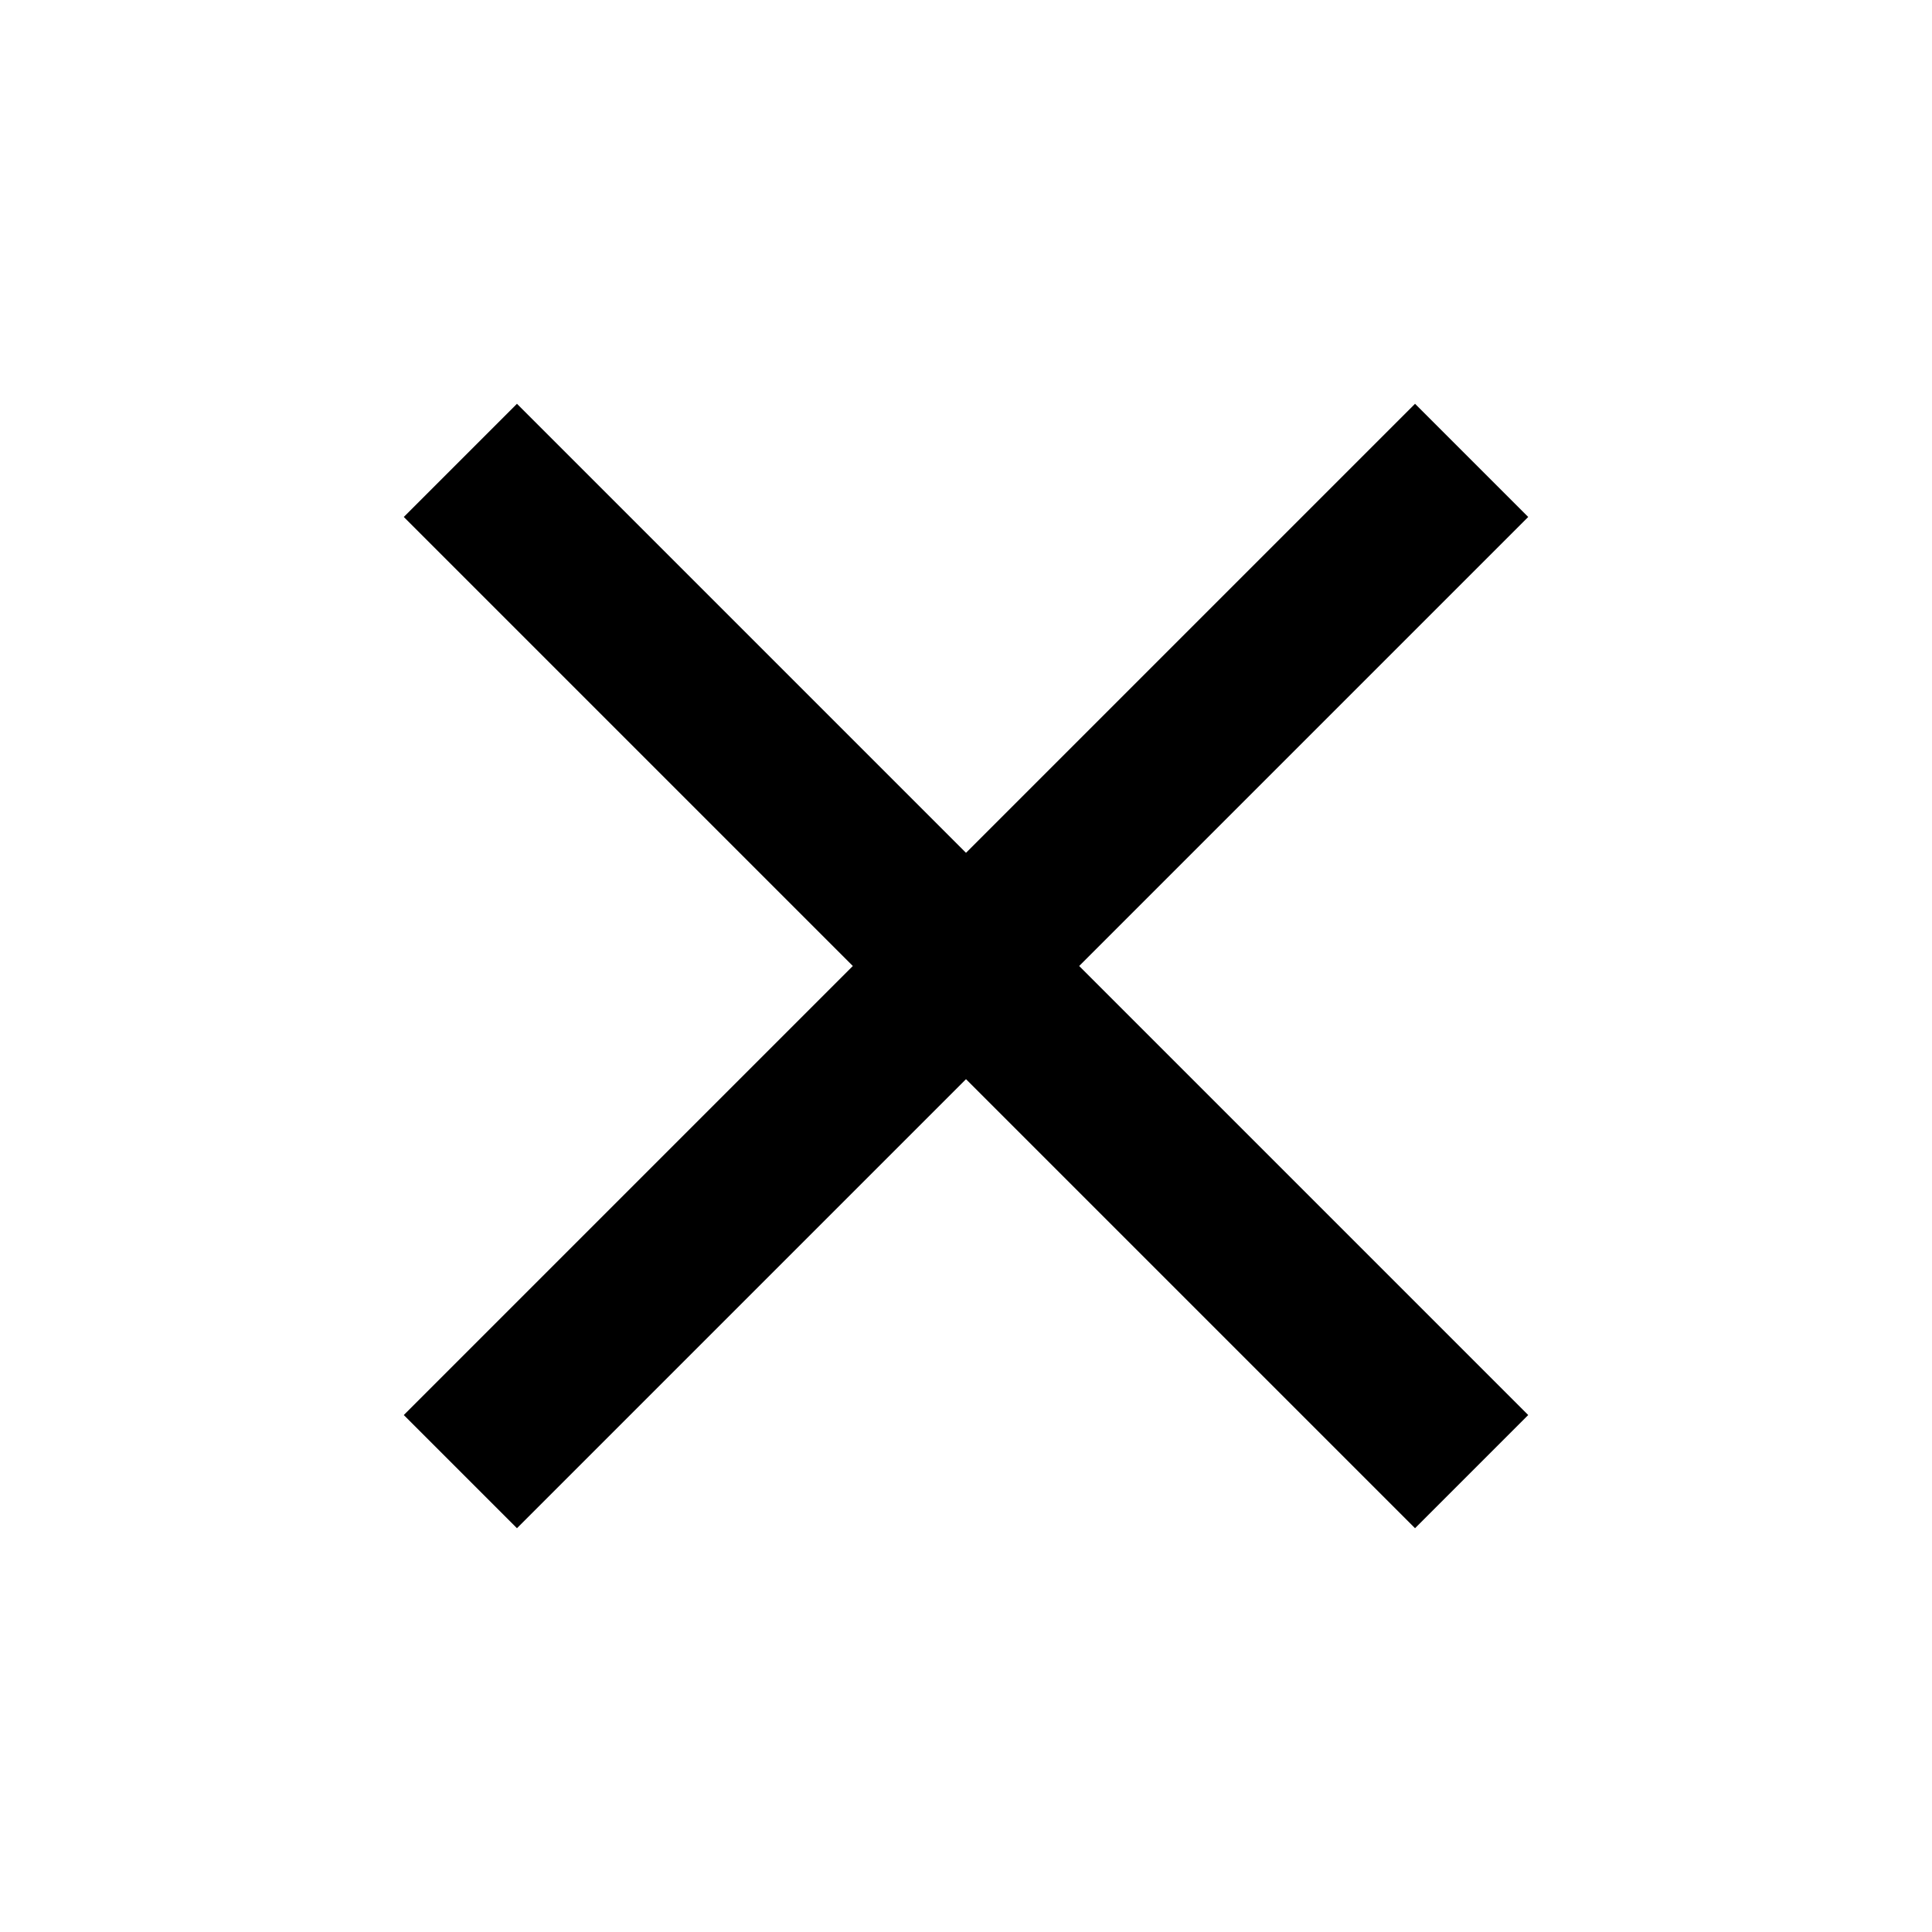
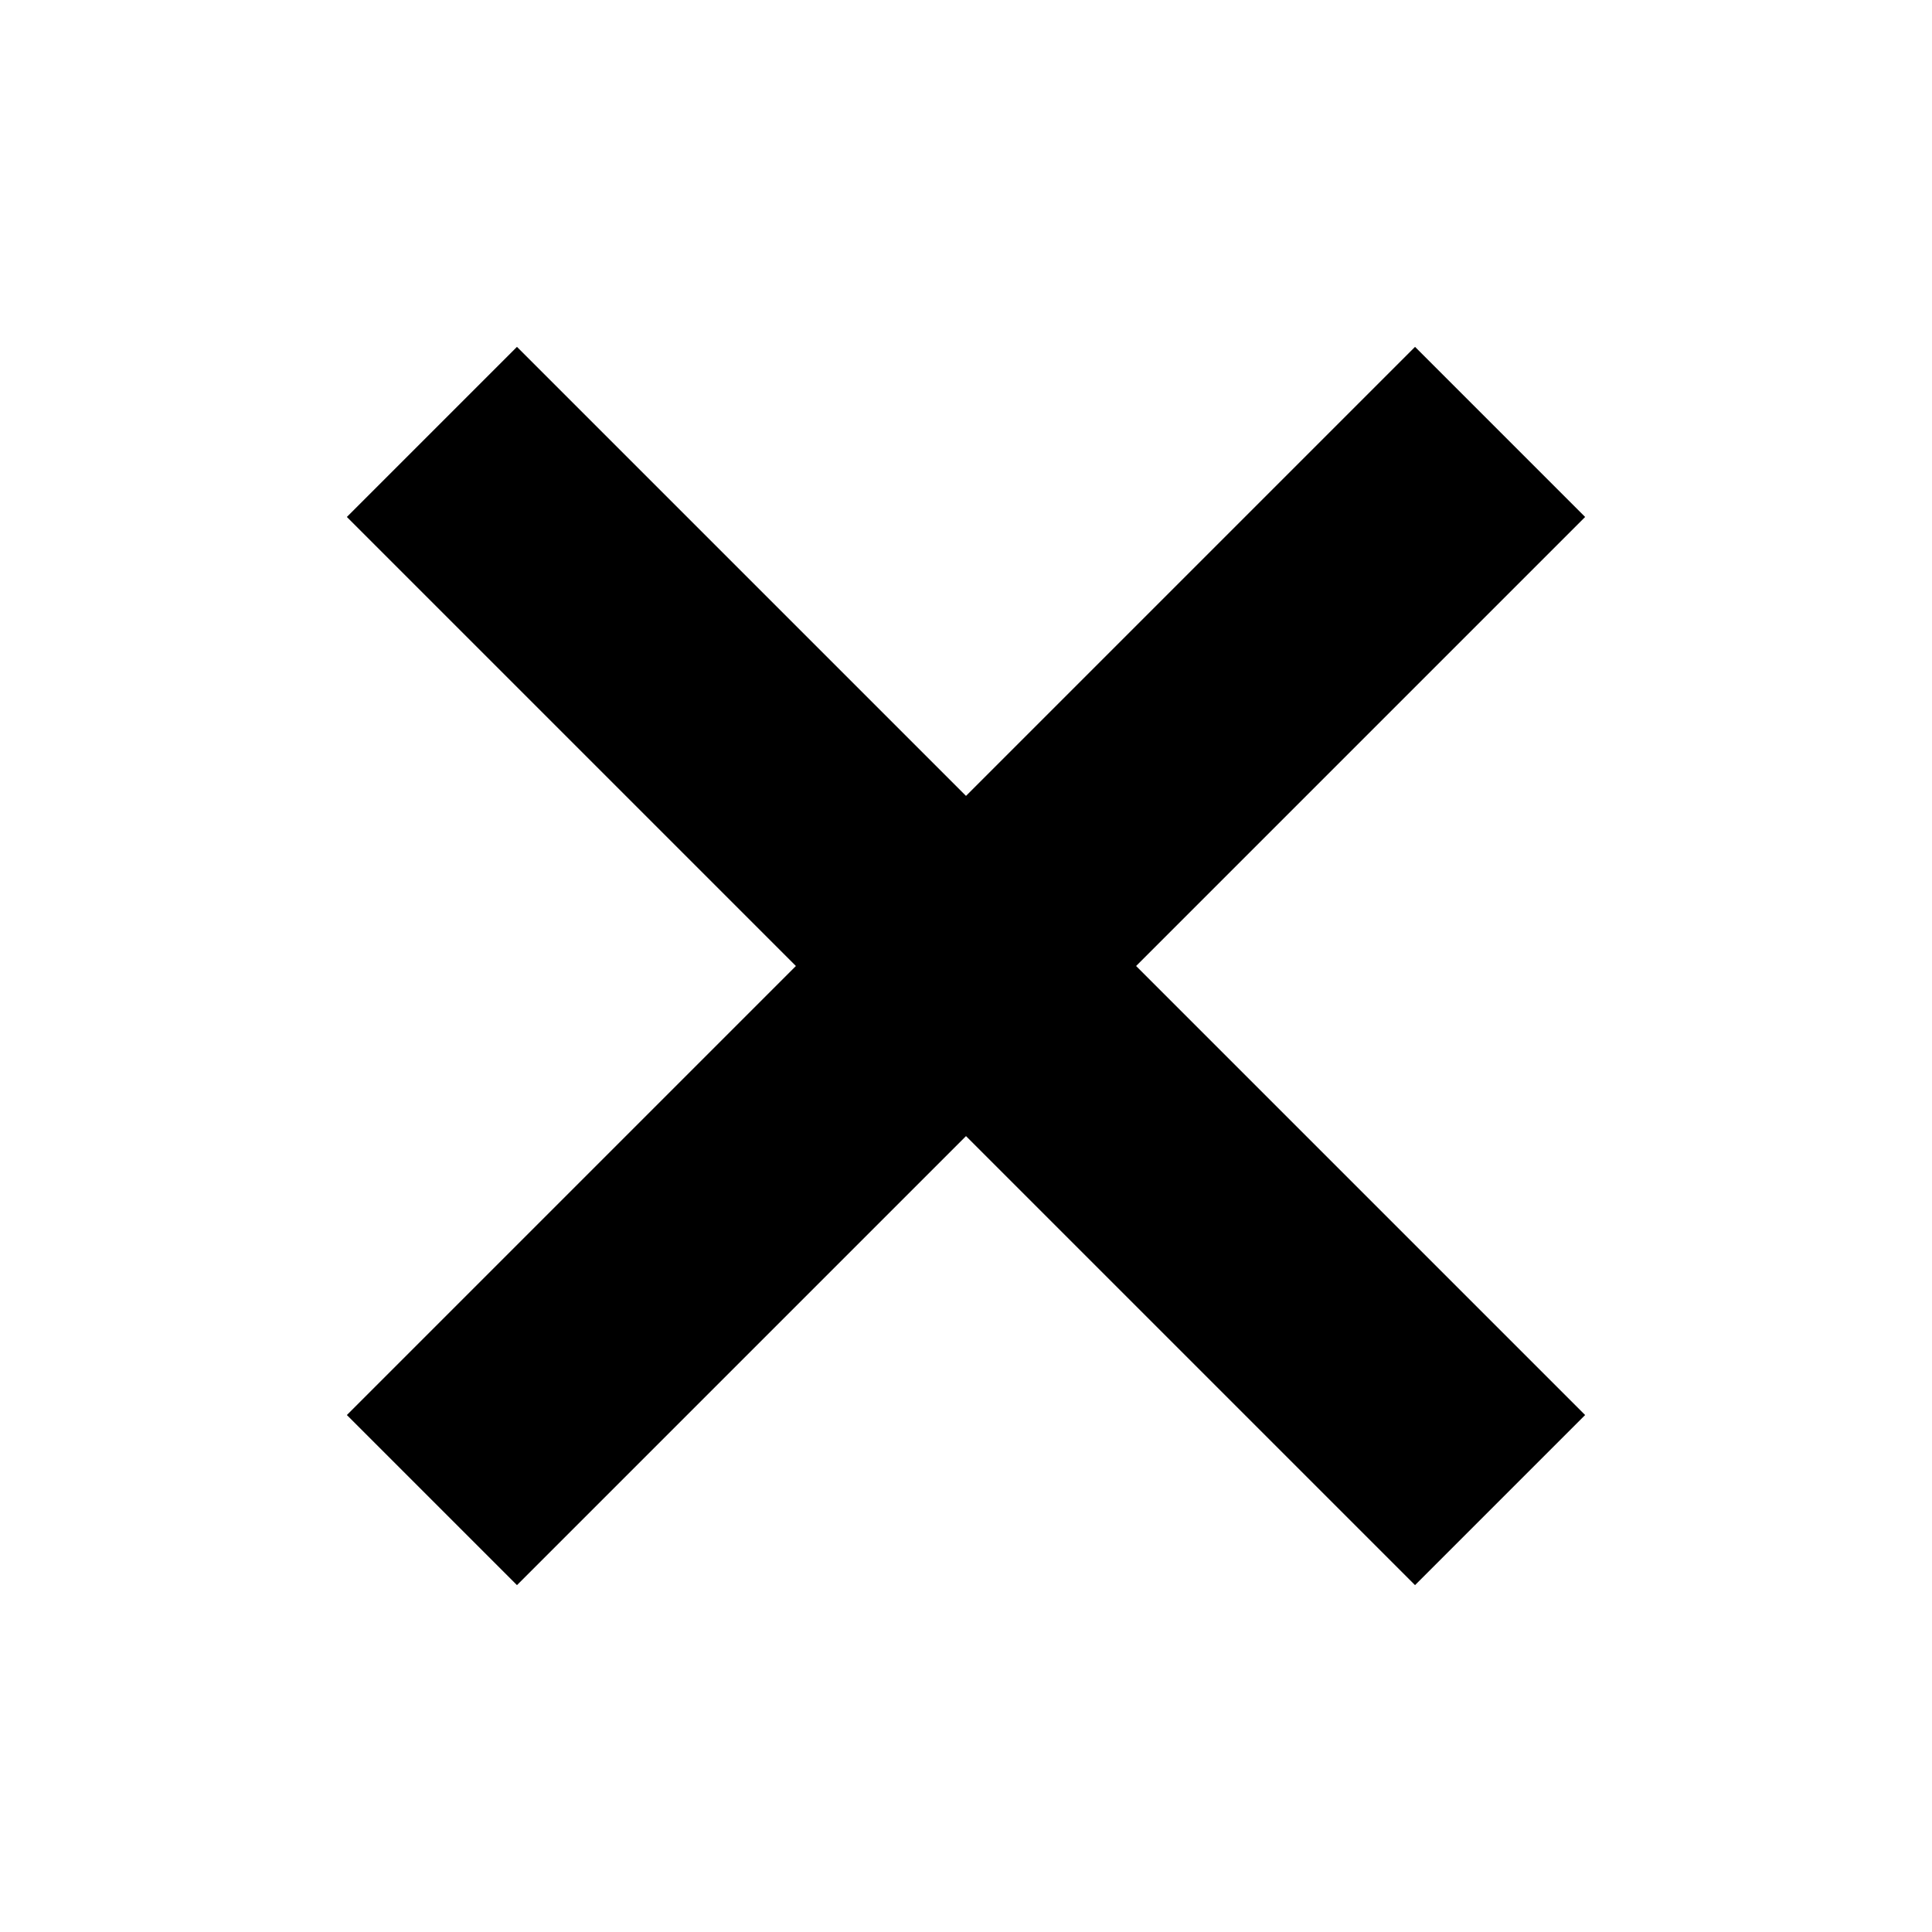
<svg xmlns="http://www.w3.org/2000/svg" version="1.1" width="24" height="24" viewBox="0 0 24 24">
-   <path d="M18.984 6.422l-5.578 5.578 5.578 5.578-1.406 1.406-5.578-5.578-5.578 5.578-1.406-1.406 5.578-5.578-5.578-5.578 1.406-1.406 5.578 5.578 5.578-5.578z" />
+   <path fill="currentColor" stroke="currentColor" d="M18.984 6.422l-5.578 5.578 5.578 5.578-1.406 1.406-5.578-5.578-5.578 5.578-1.406-1.406 5.578-5.578-5.578-5.578 1.406-1.406 5.578 5.578 5.578-5.578z" />
</svg>
